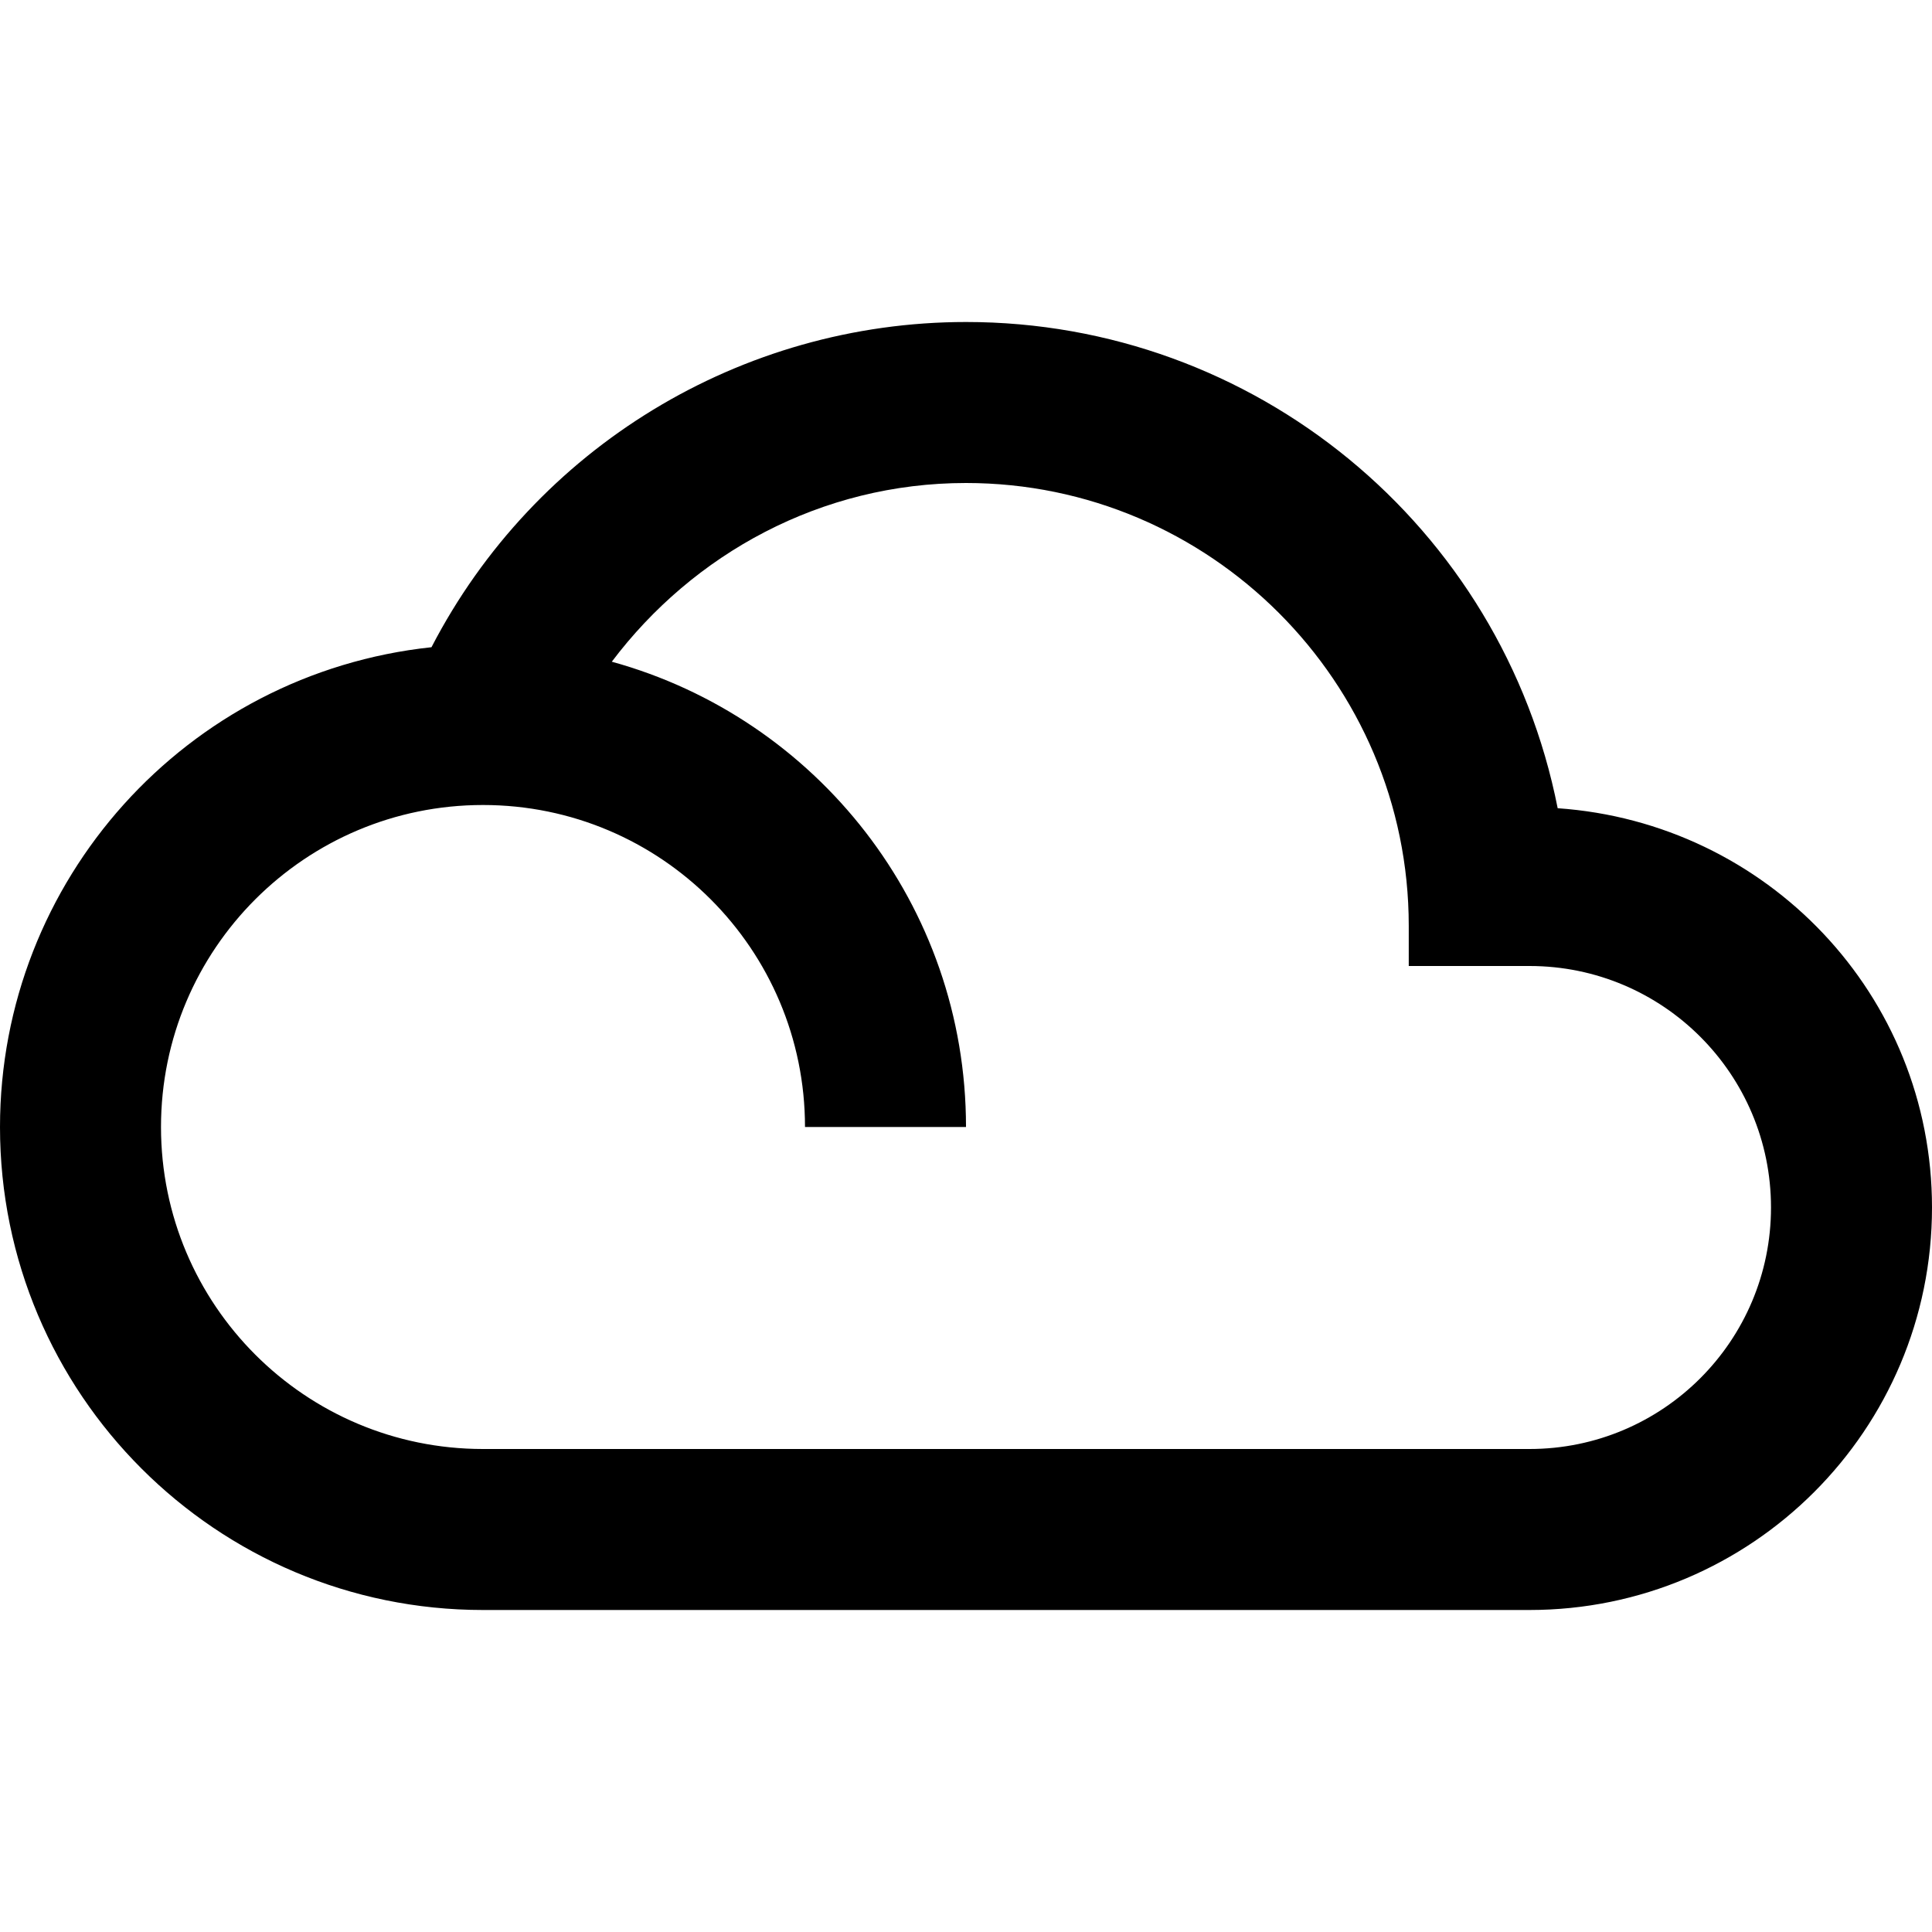
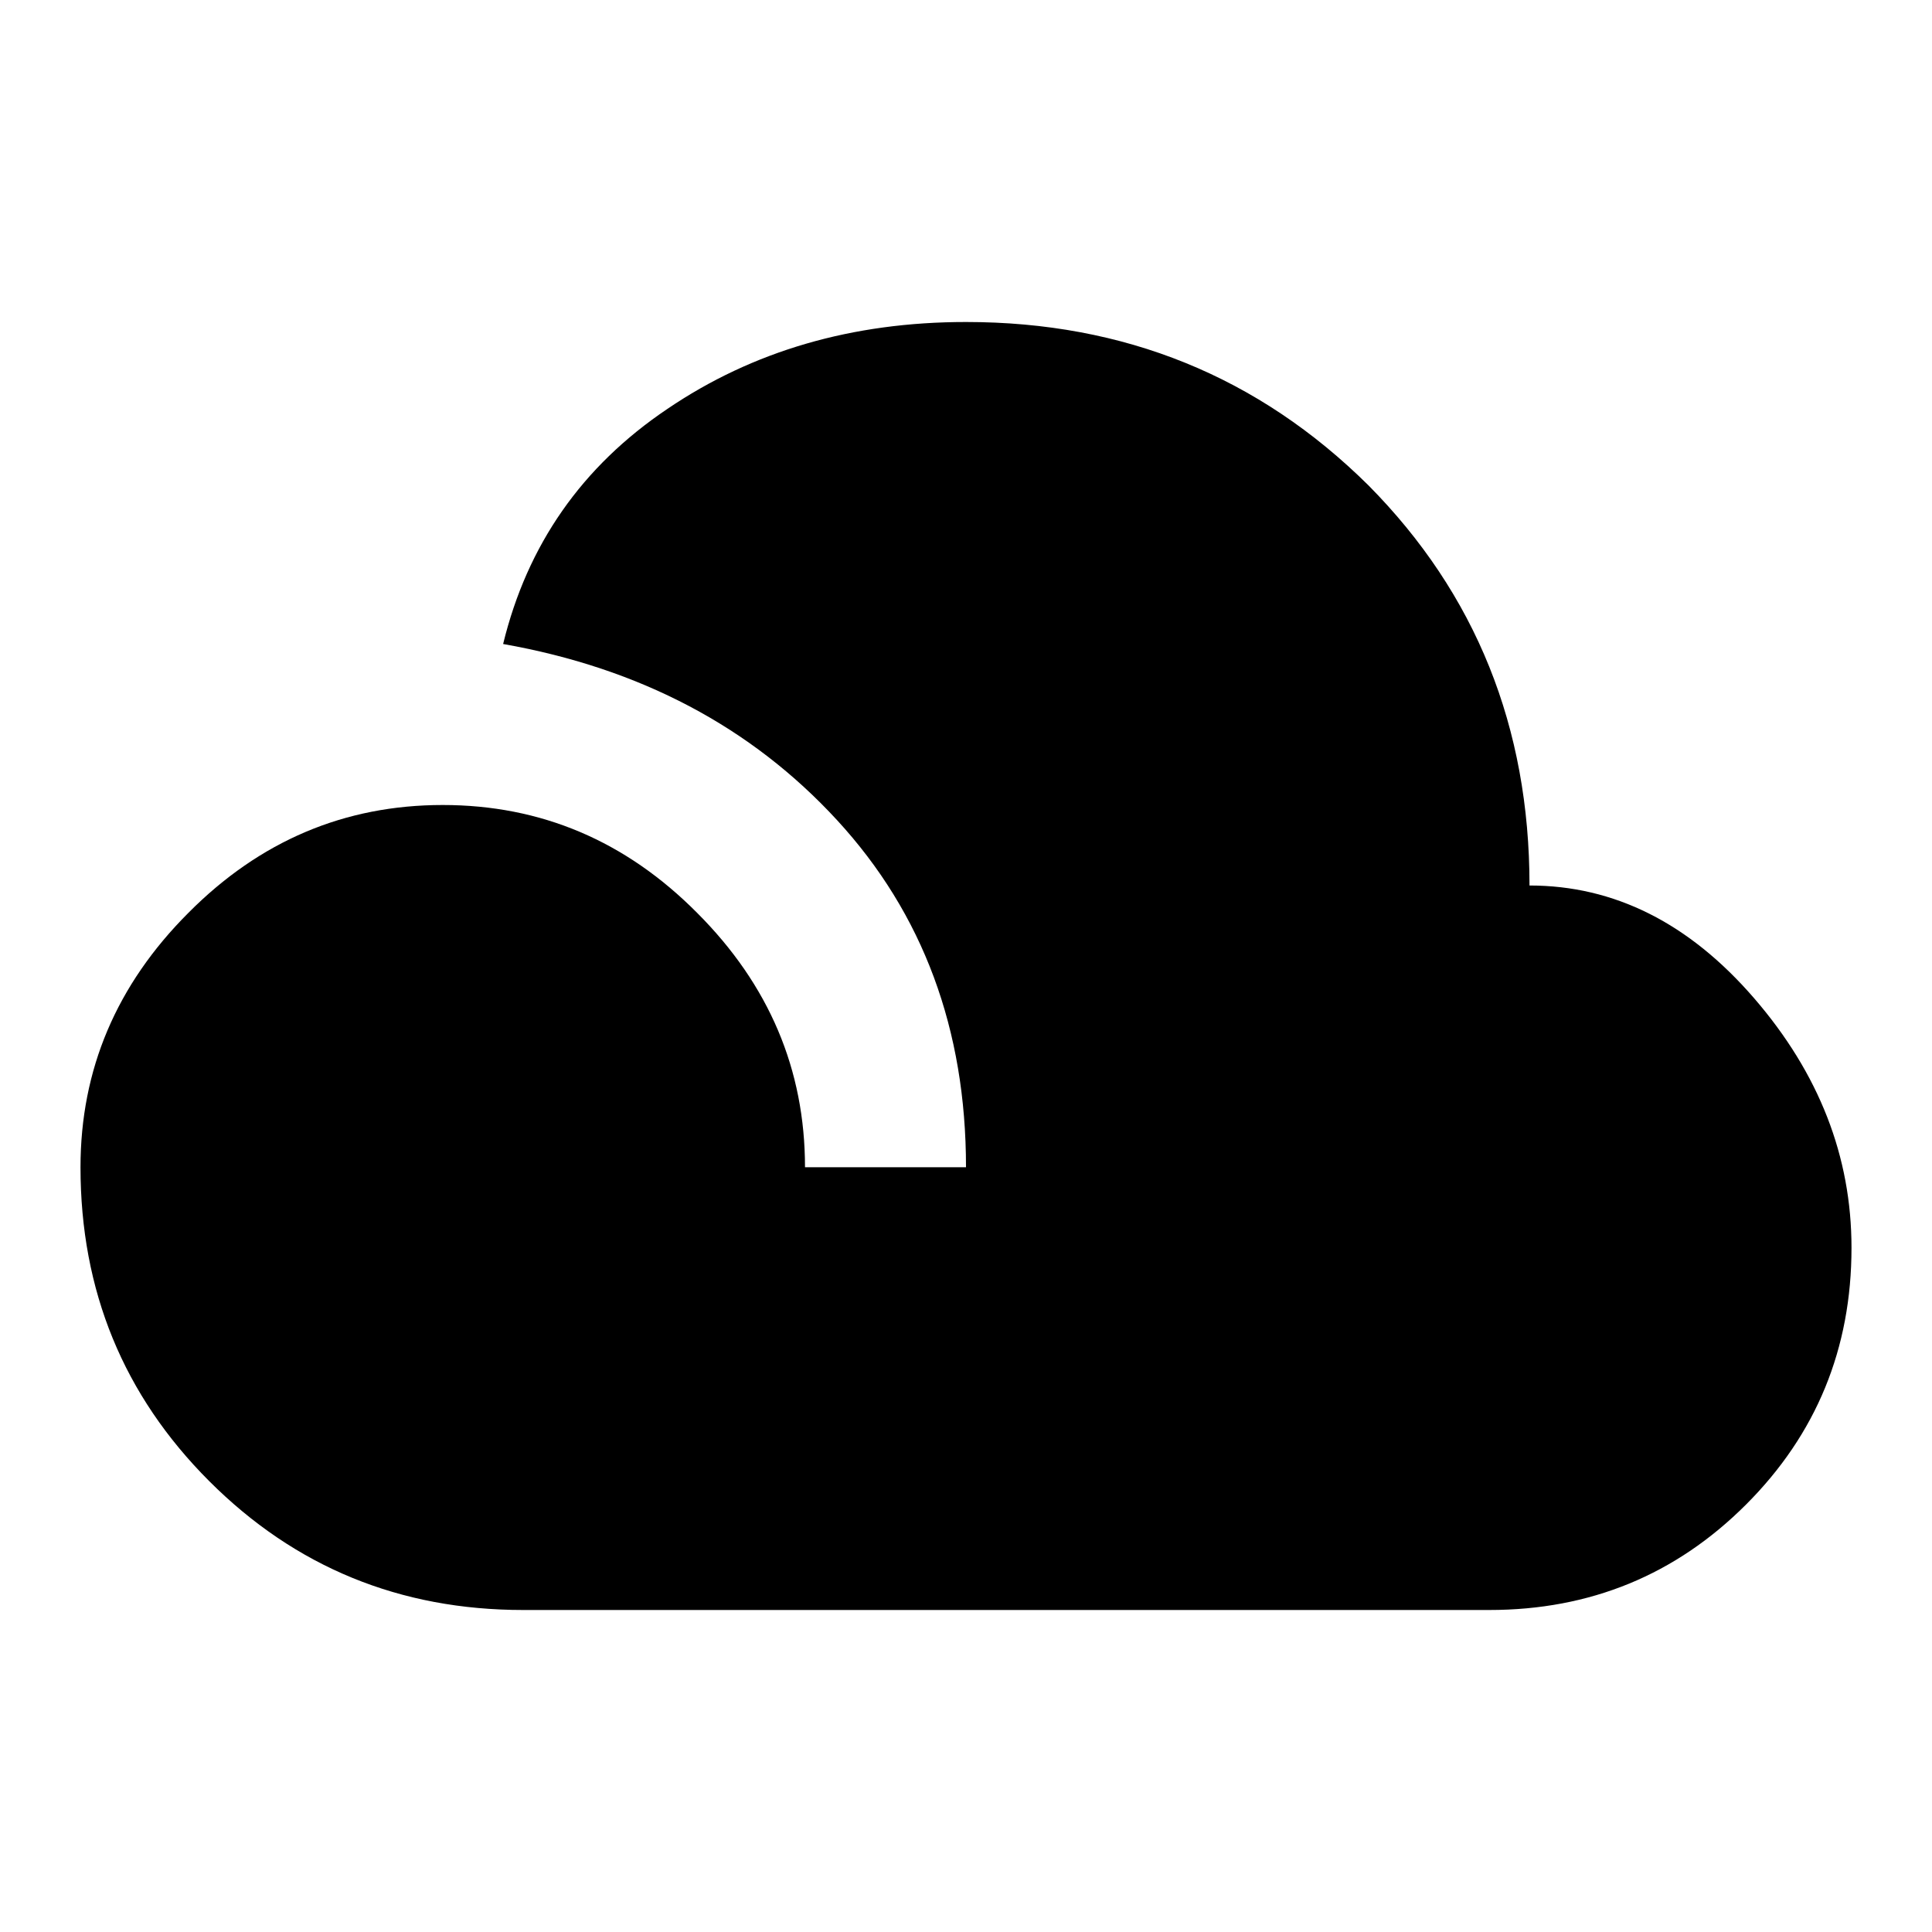
<svg xmlns="http://www.w3.org/2000/svg" viewBox="0 0 24 24">
-   <path d="M19 18H6a4 4 0 0 1-4-4 4 4 0 0 1 4-4 4 4 0 0 1 4 4h2c0-2.76-1.86-5.08-4.4-5.78C8.61 6.88 10.2 6 12 6c3.03 0 5.5 2.47 5.5 5.5v.5H19a3 3 0 0 1 3 3 3 3 0 0 1-3 3m.35-7.96A7.49 7.49 0 0 0 12 4a7.48 7.48 0 0 0-6.64 4.04A5.996 5.996 0 0 0 0 14a6 6 0 0 0 6 6h13a5 5 0 0 0 5-5c0-2.64-2.05-4.78-4.65-4.96Z" />
+   <path d="M6.5 20h12q1.88 0 3.19-1.31T23 15.5q0-1.7-1.21-3.1Q20.58 11 19 11q0-2.95-2-4.97Q14.95 4 12 4 9.88 4 8.29 5.08 6.7 6.15 6.25 8q2.55.45 4.15 2.19Q12 11.93 12 14.5h-2q0-1.82-1.34-3.16Q7.33 10 5.5 10t-3.16 1.34Q1 12.68 1 14.5q0 2.3 1.6 3.9T6.5 20Z" />
</svg>
